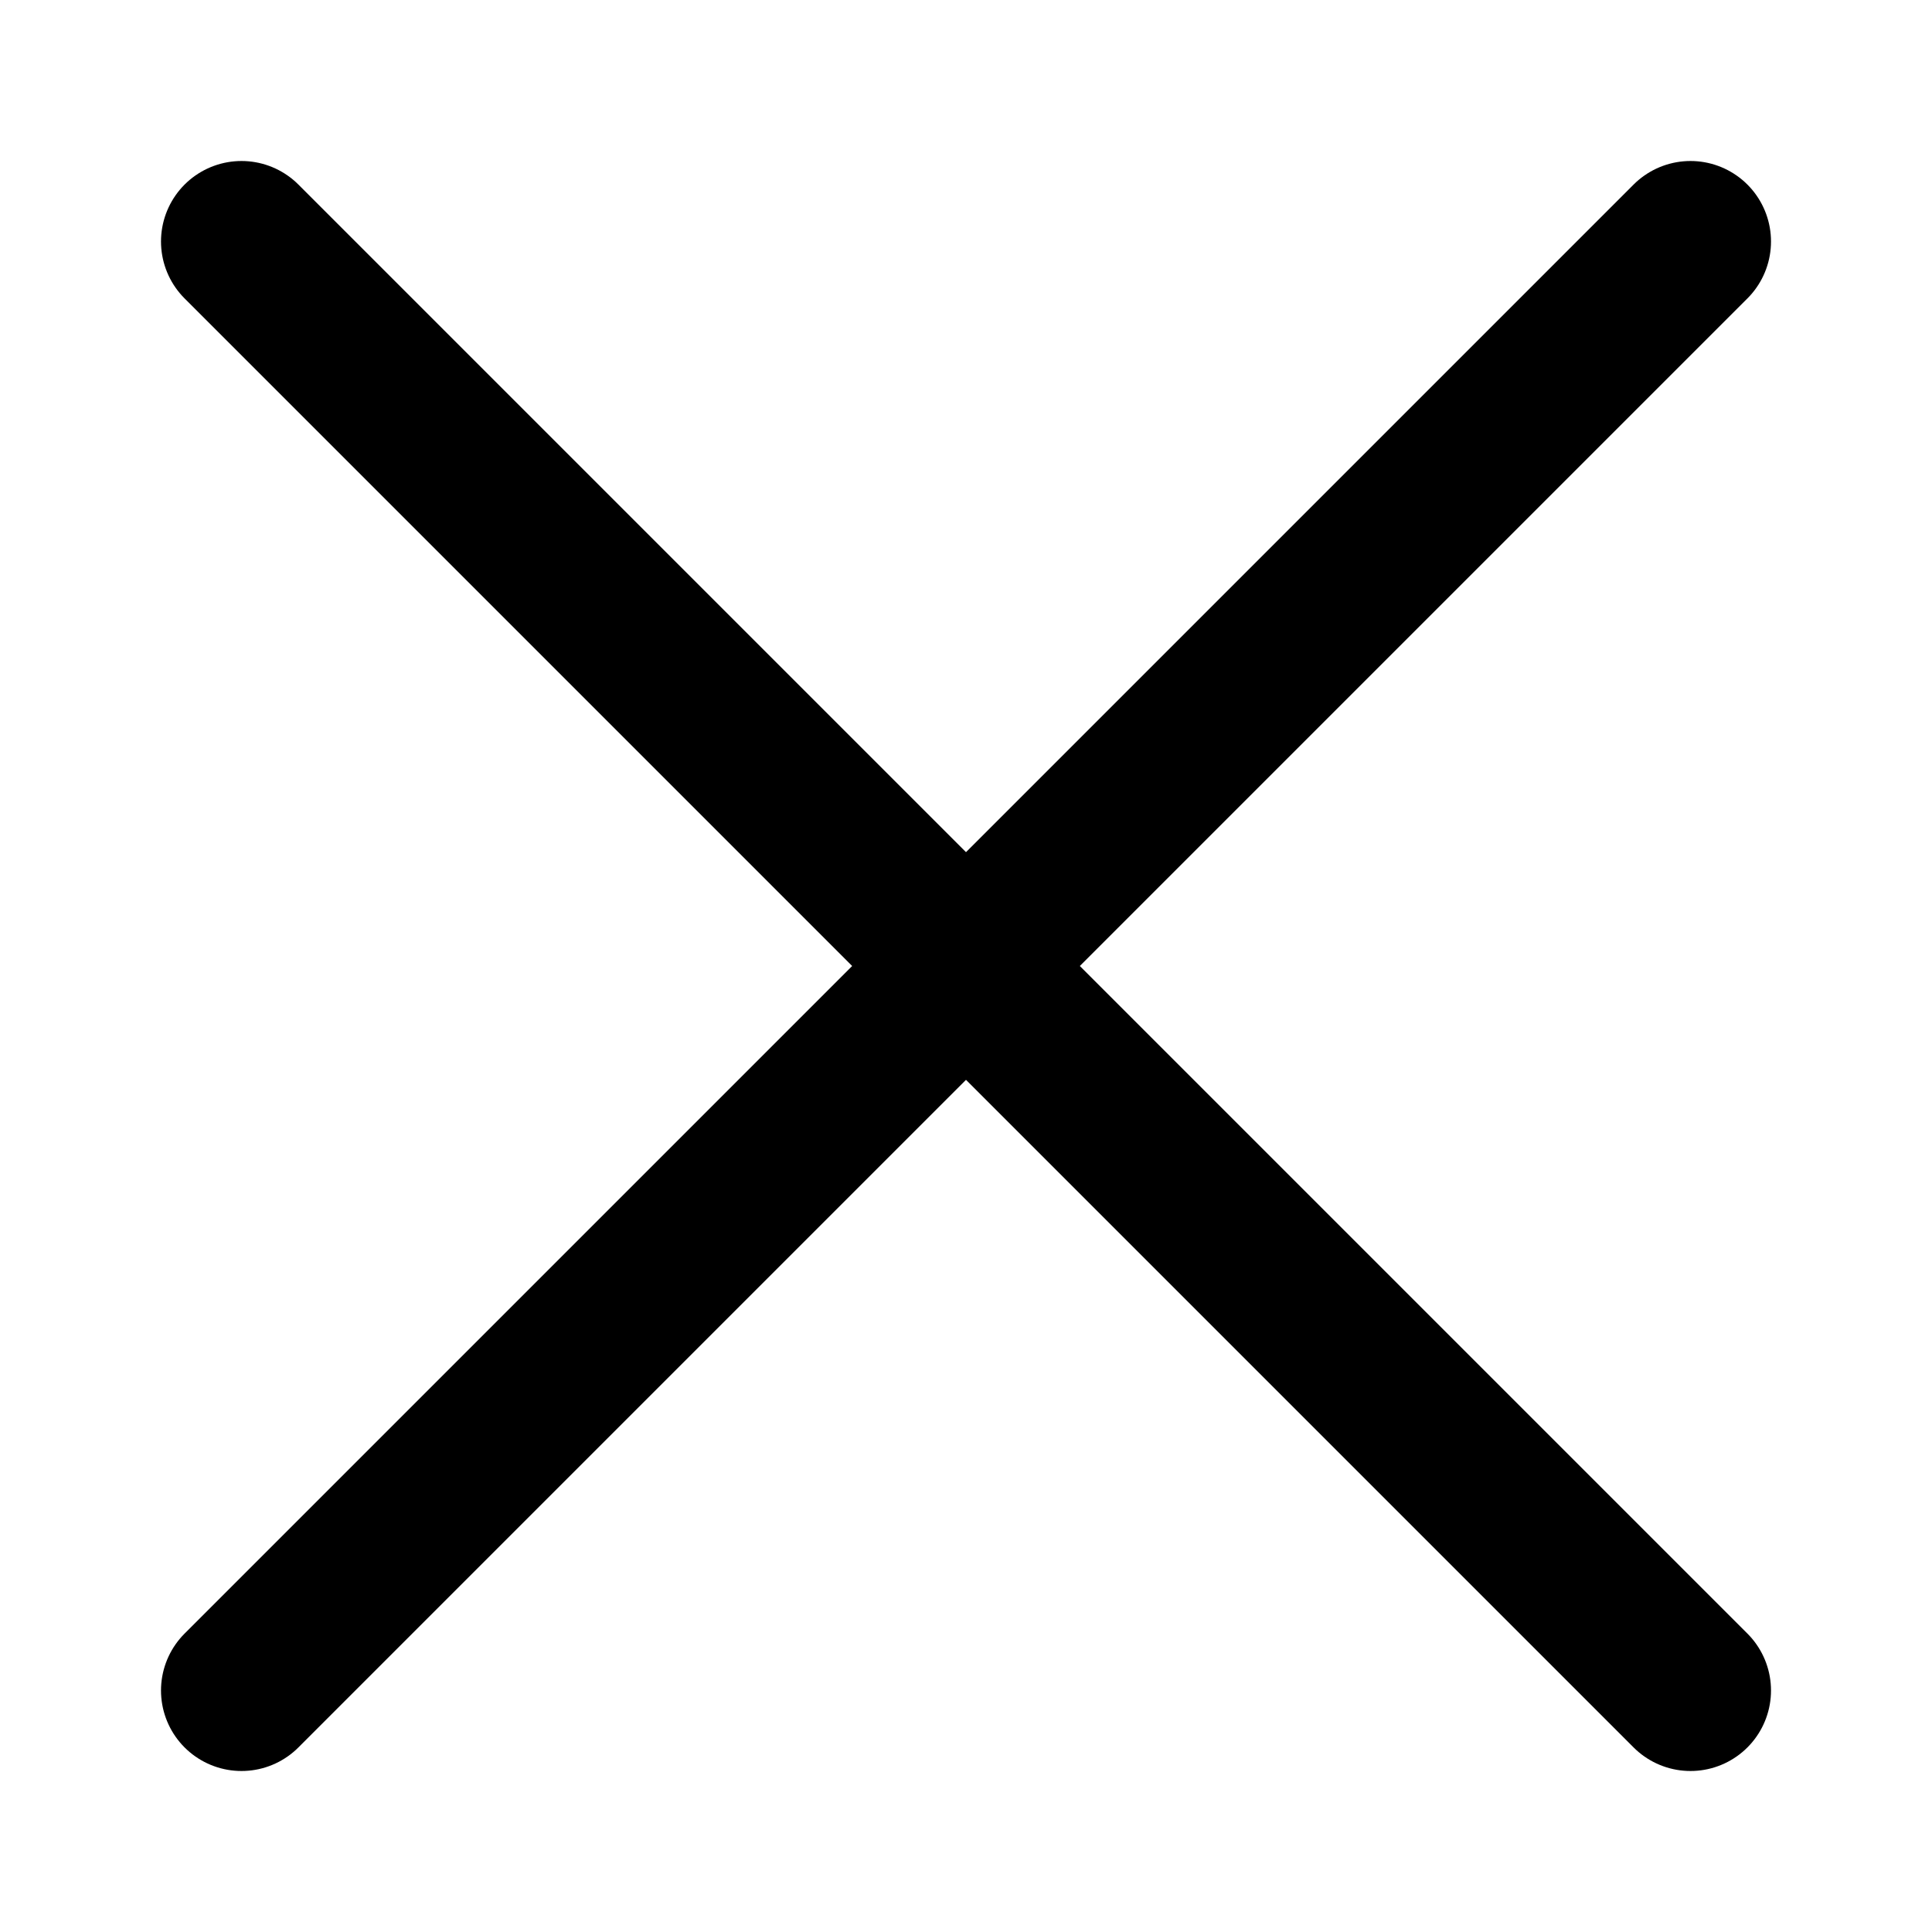
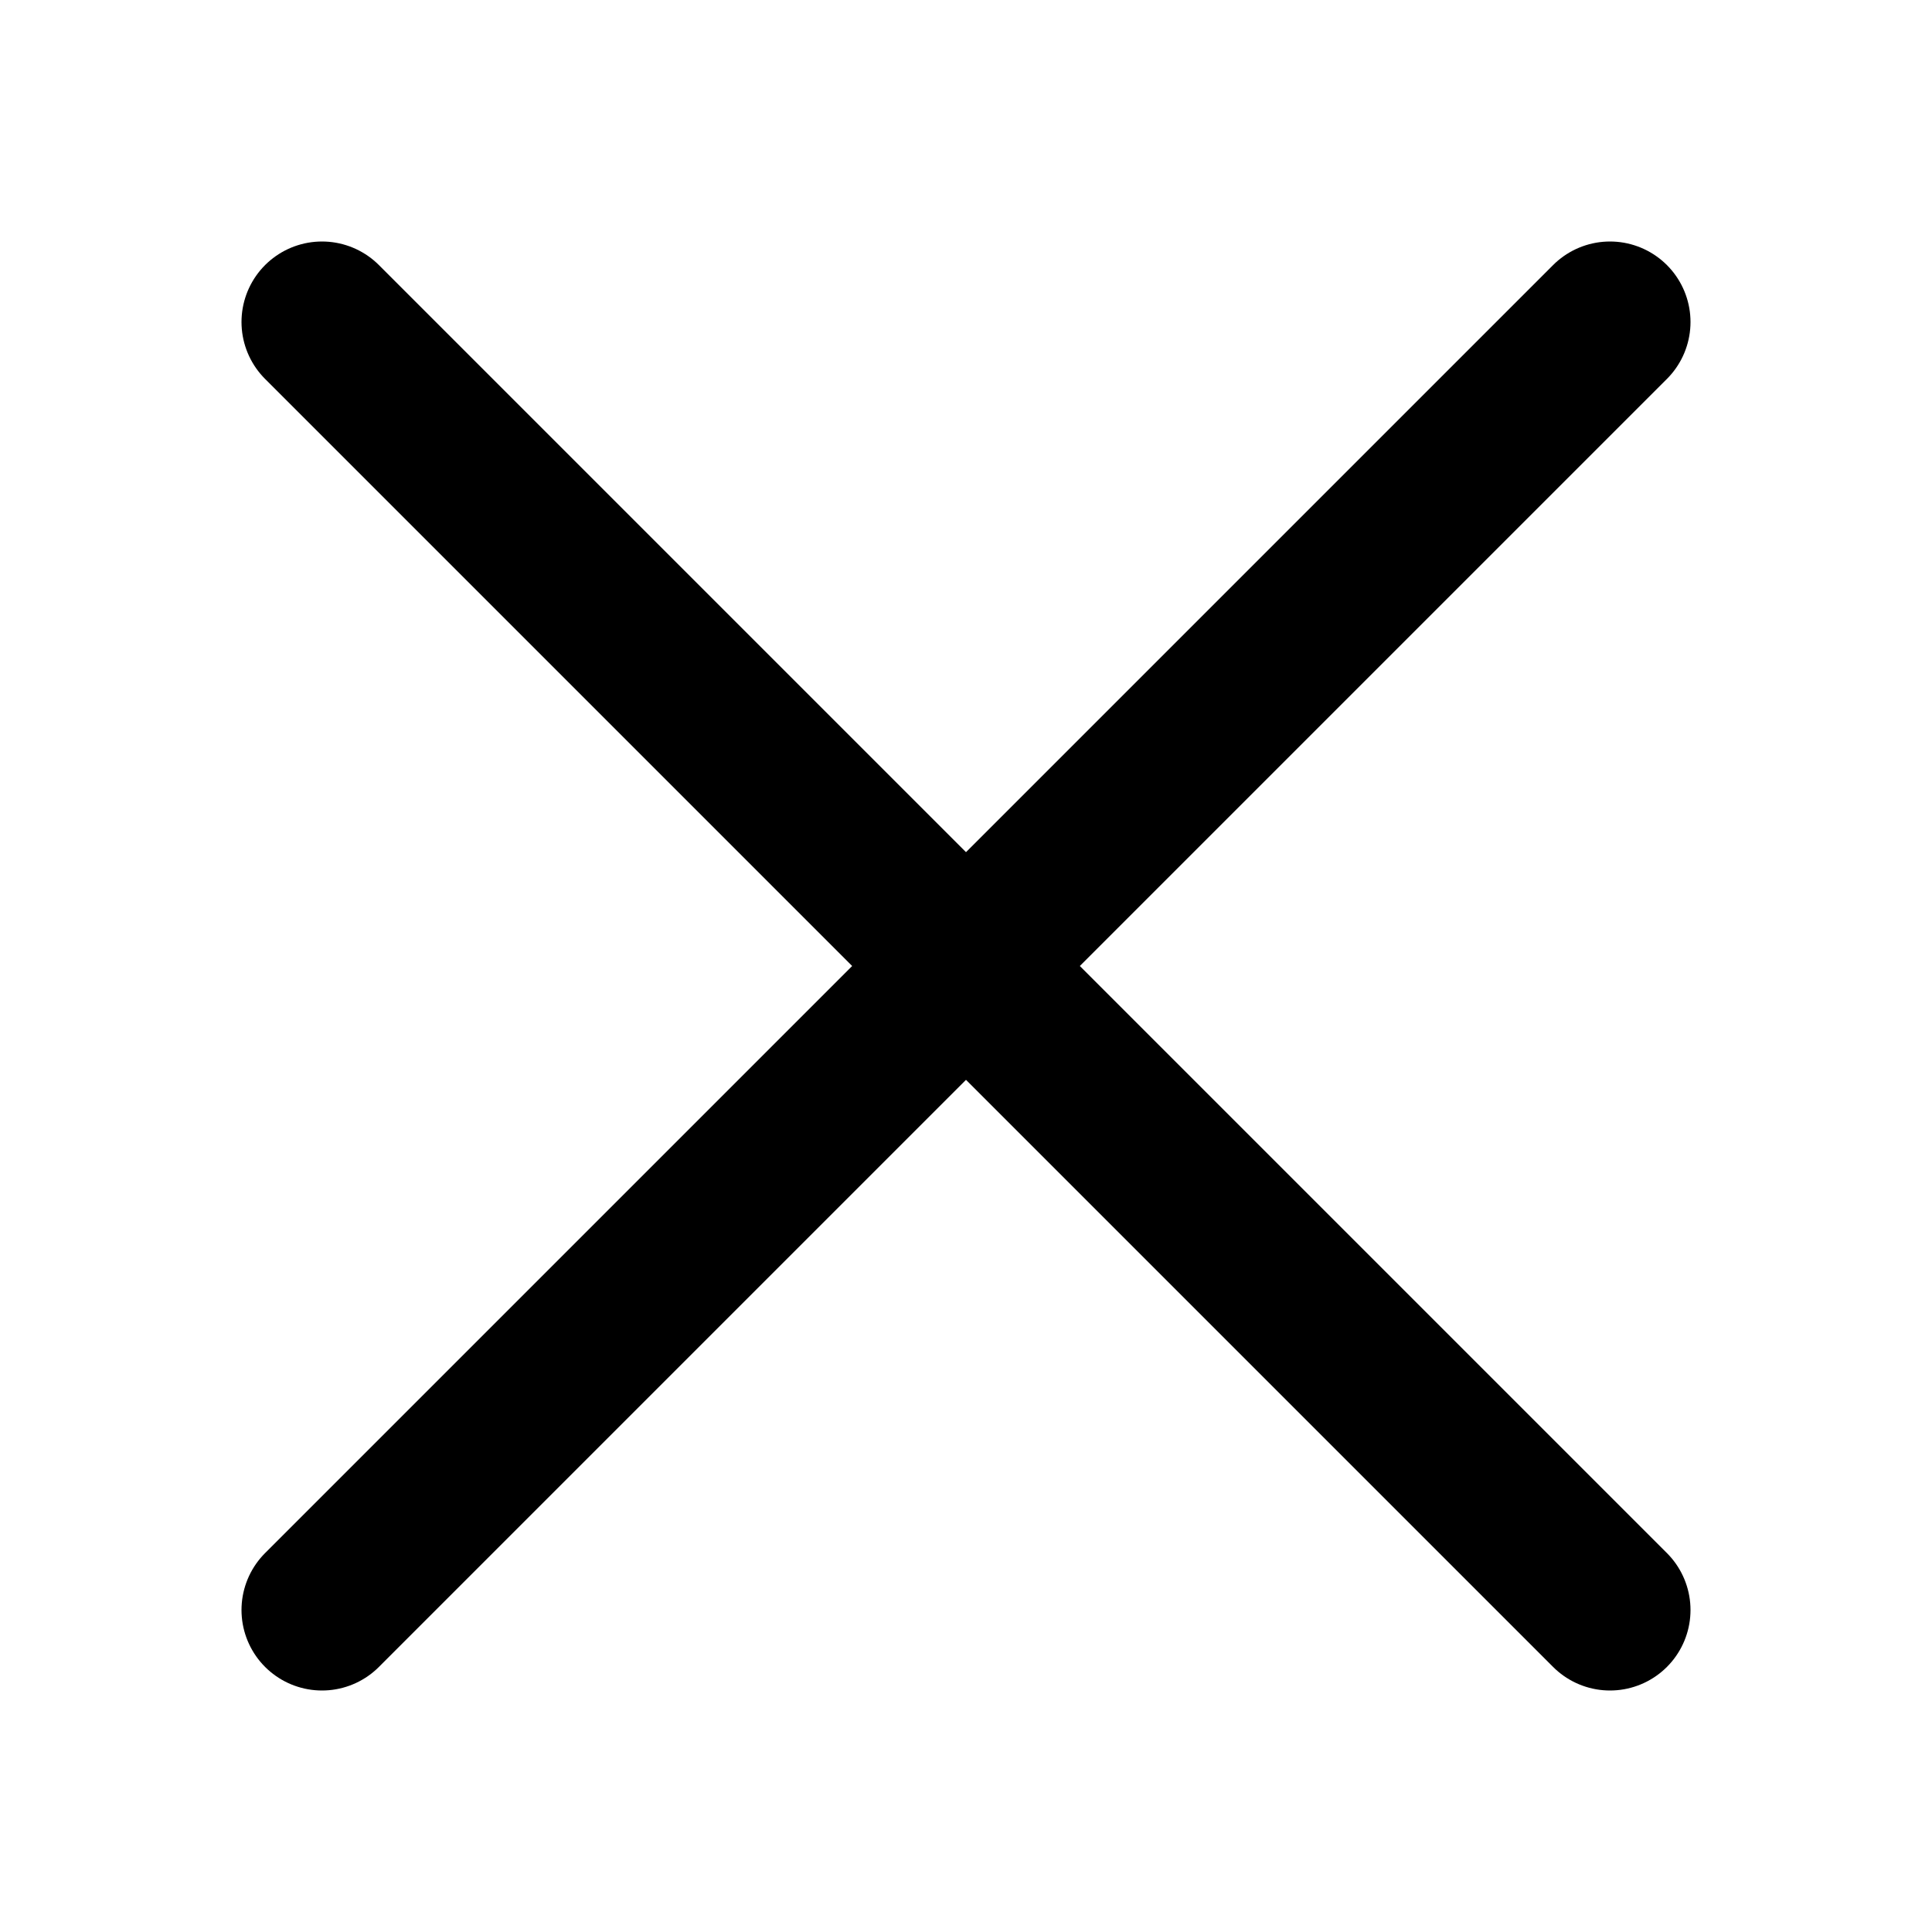
<svg xmlns="http://www.w3.org/2000/svg" viewBox="0 0 24 24" height="24" width="24" stroke="currentColor">
-   <path d="M12,12l9,9M3,21l9-9m0,0L3,3M21,3l-9,9" fill="none" stroke-linecap="round" stroke-linejoin="round" stroke-width="2" />
+   <path d="M12,12l8,8M4,20l8-8m0,0L4,4M20,4l-8,8" fill="none" stroke-linecap="round" stroke-linejoin="round" stroke-width="2" />
</svg>
